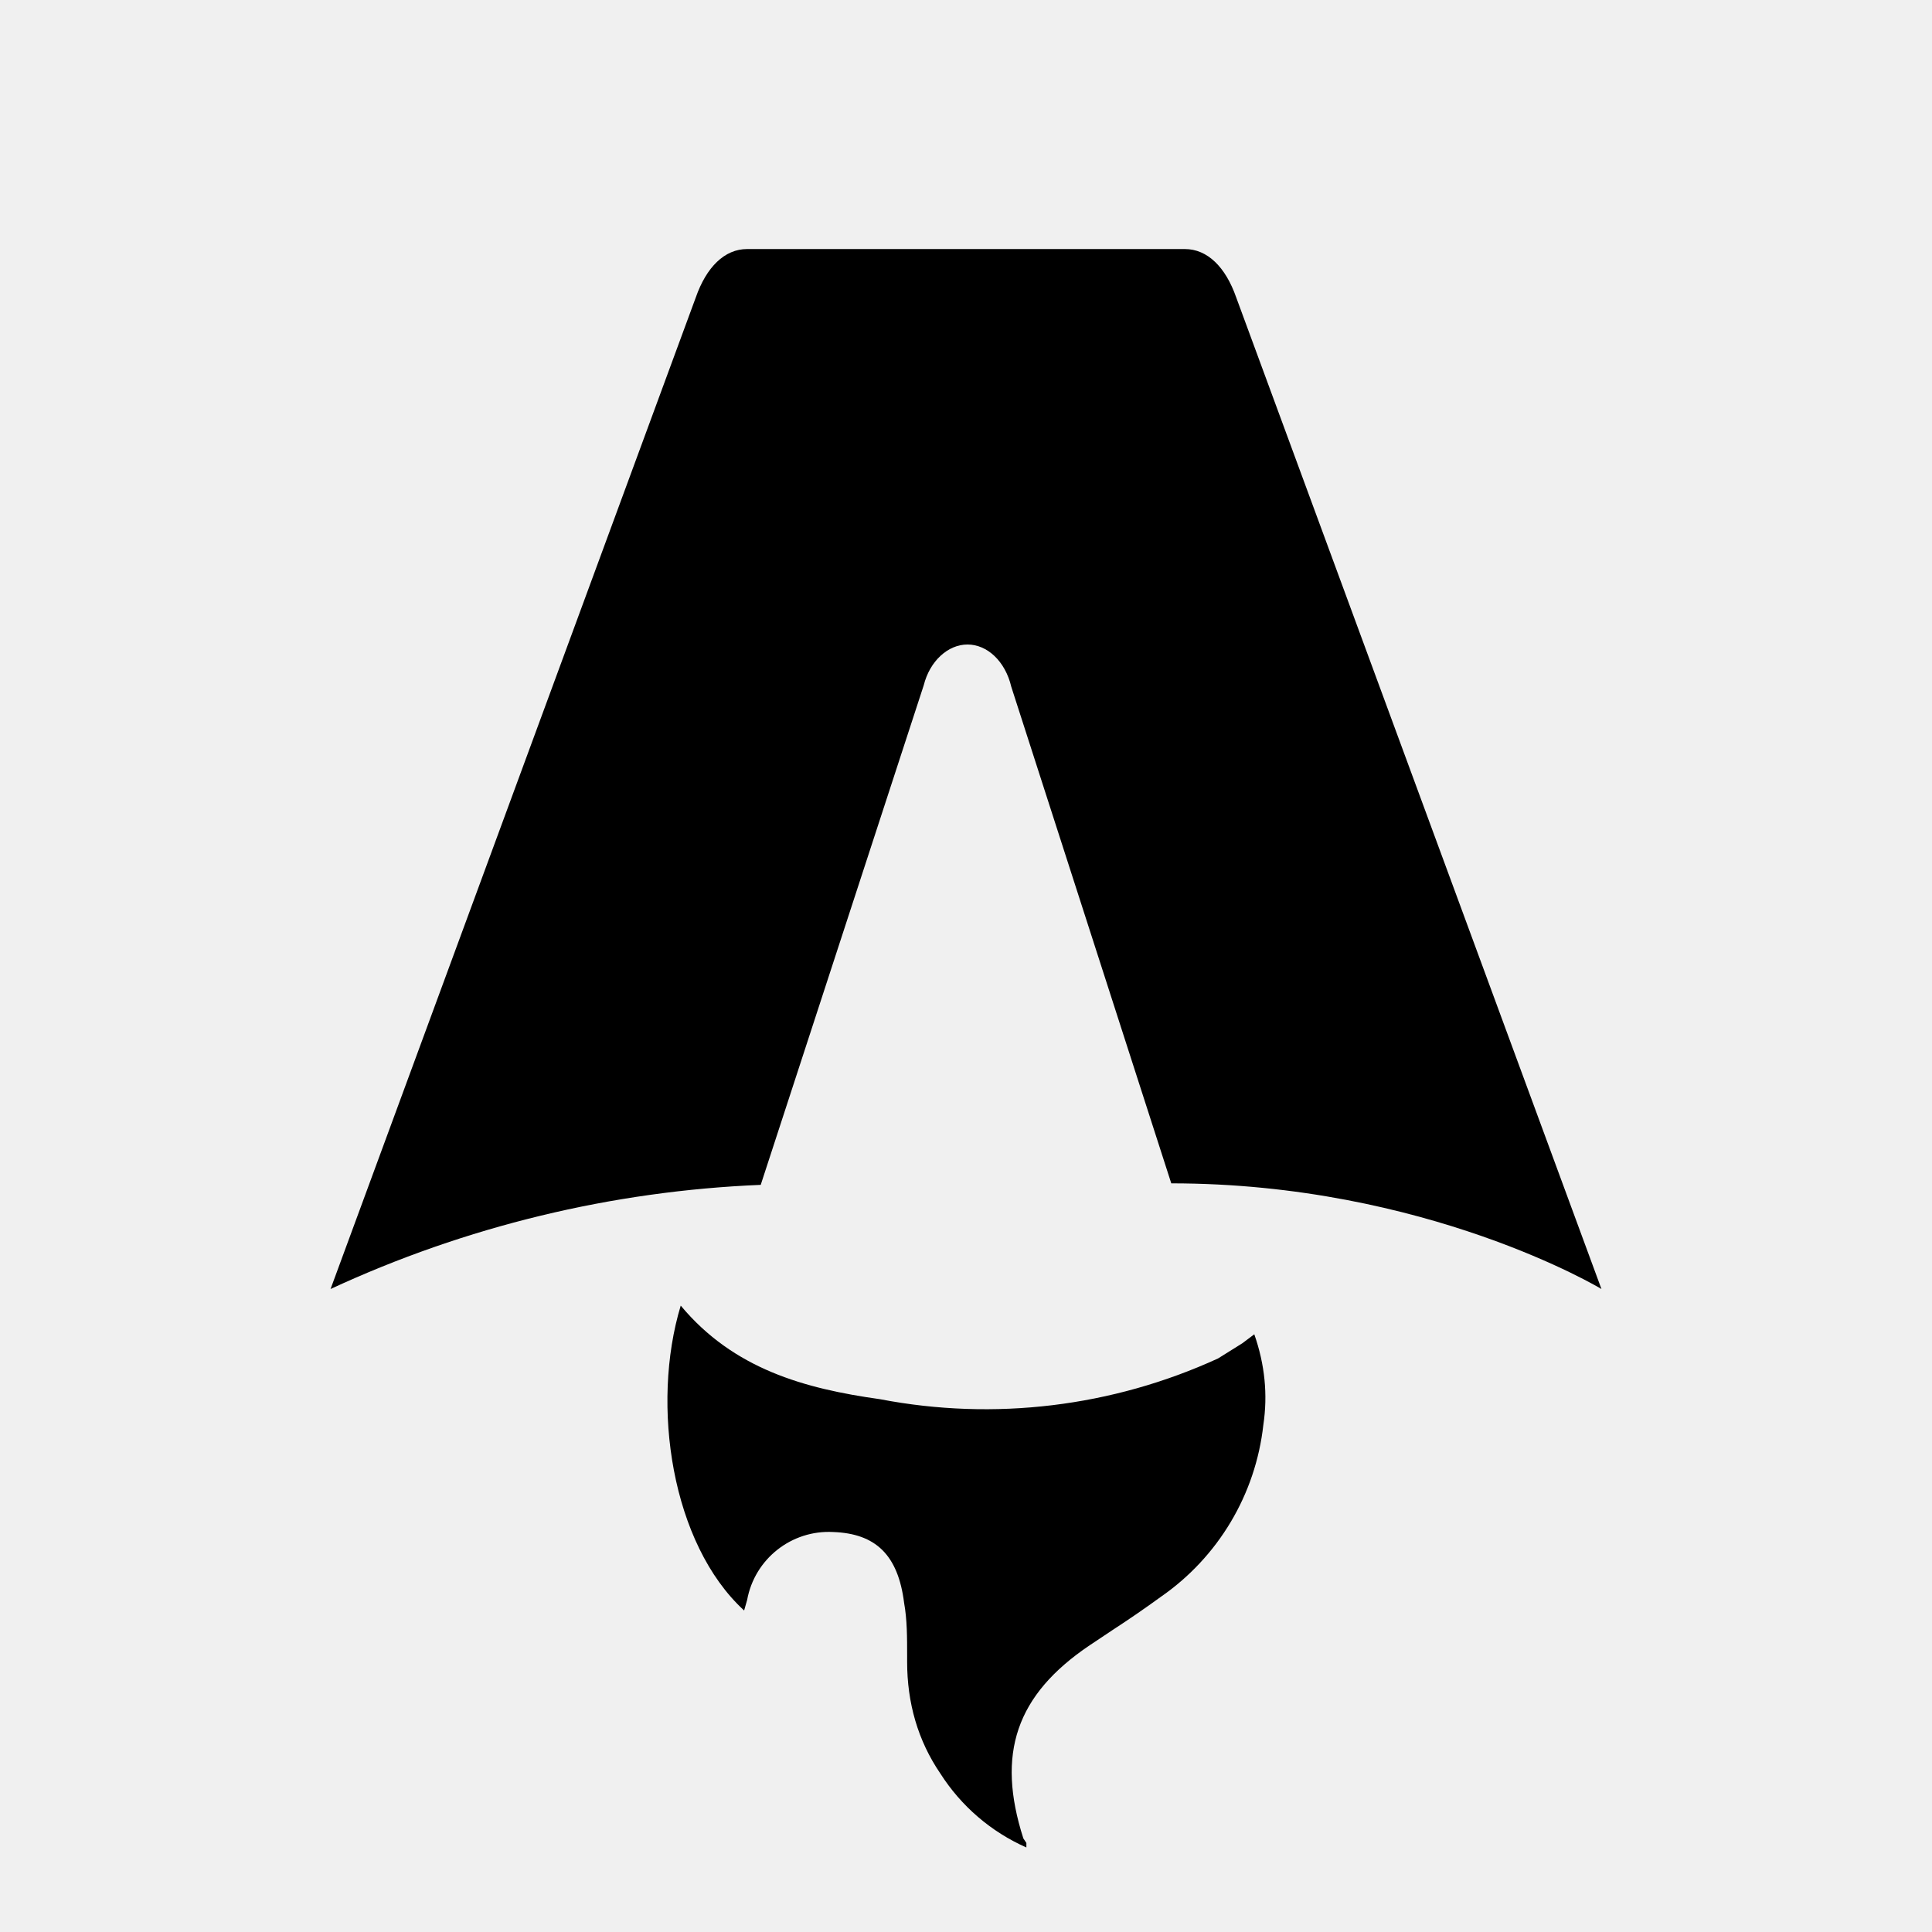
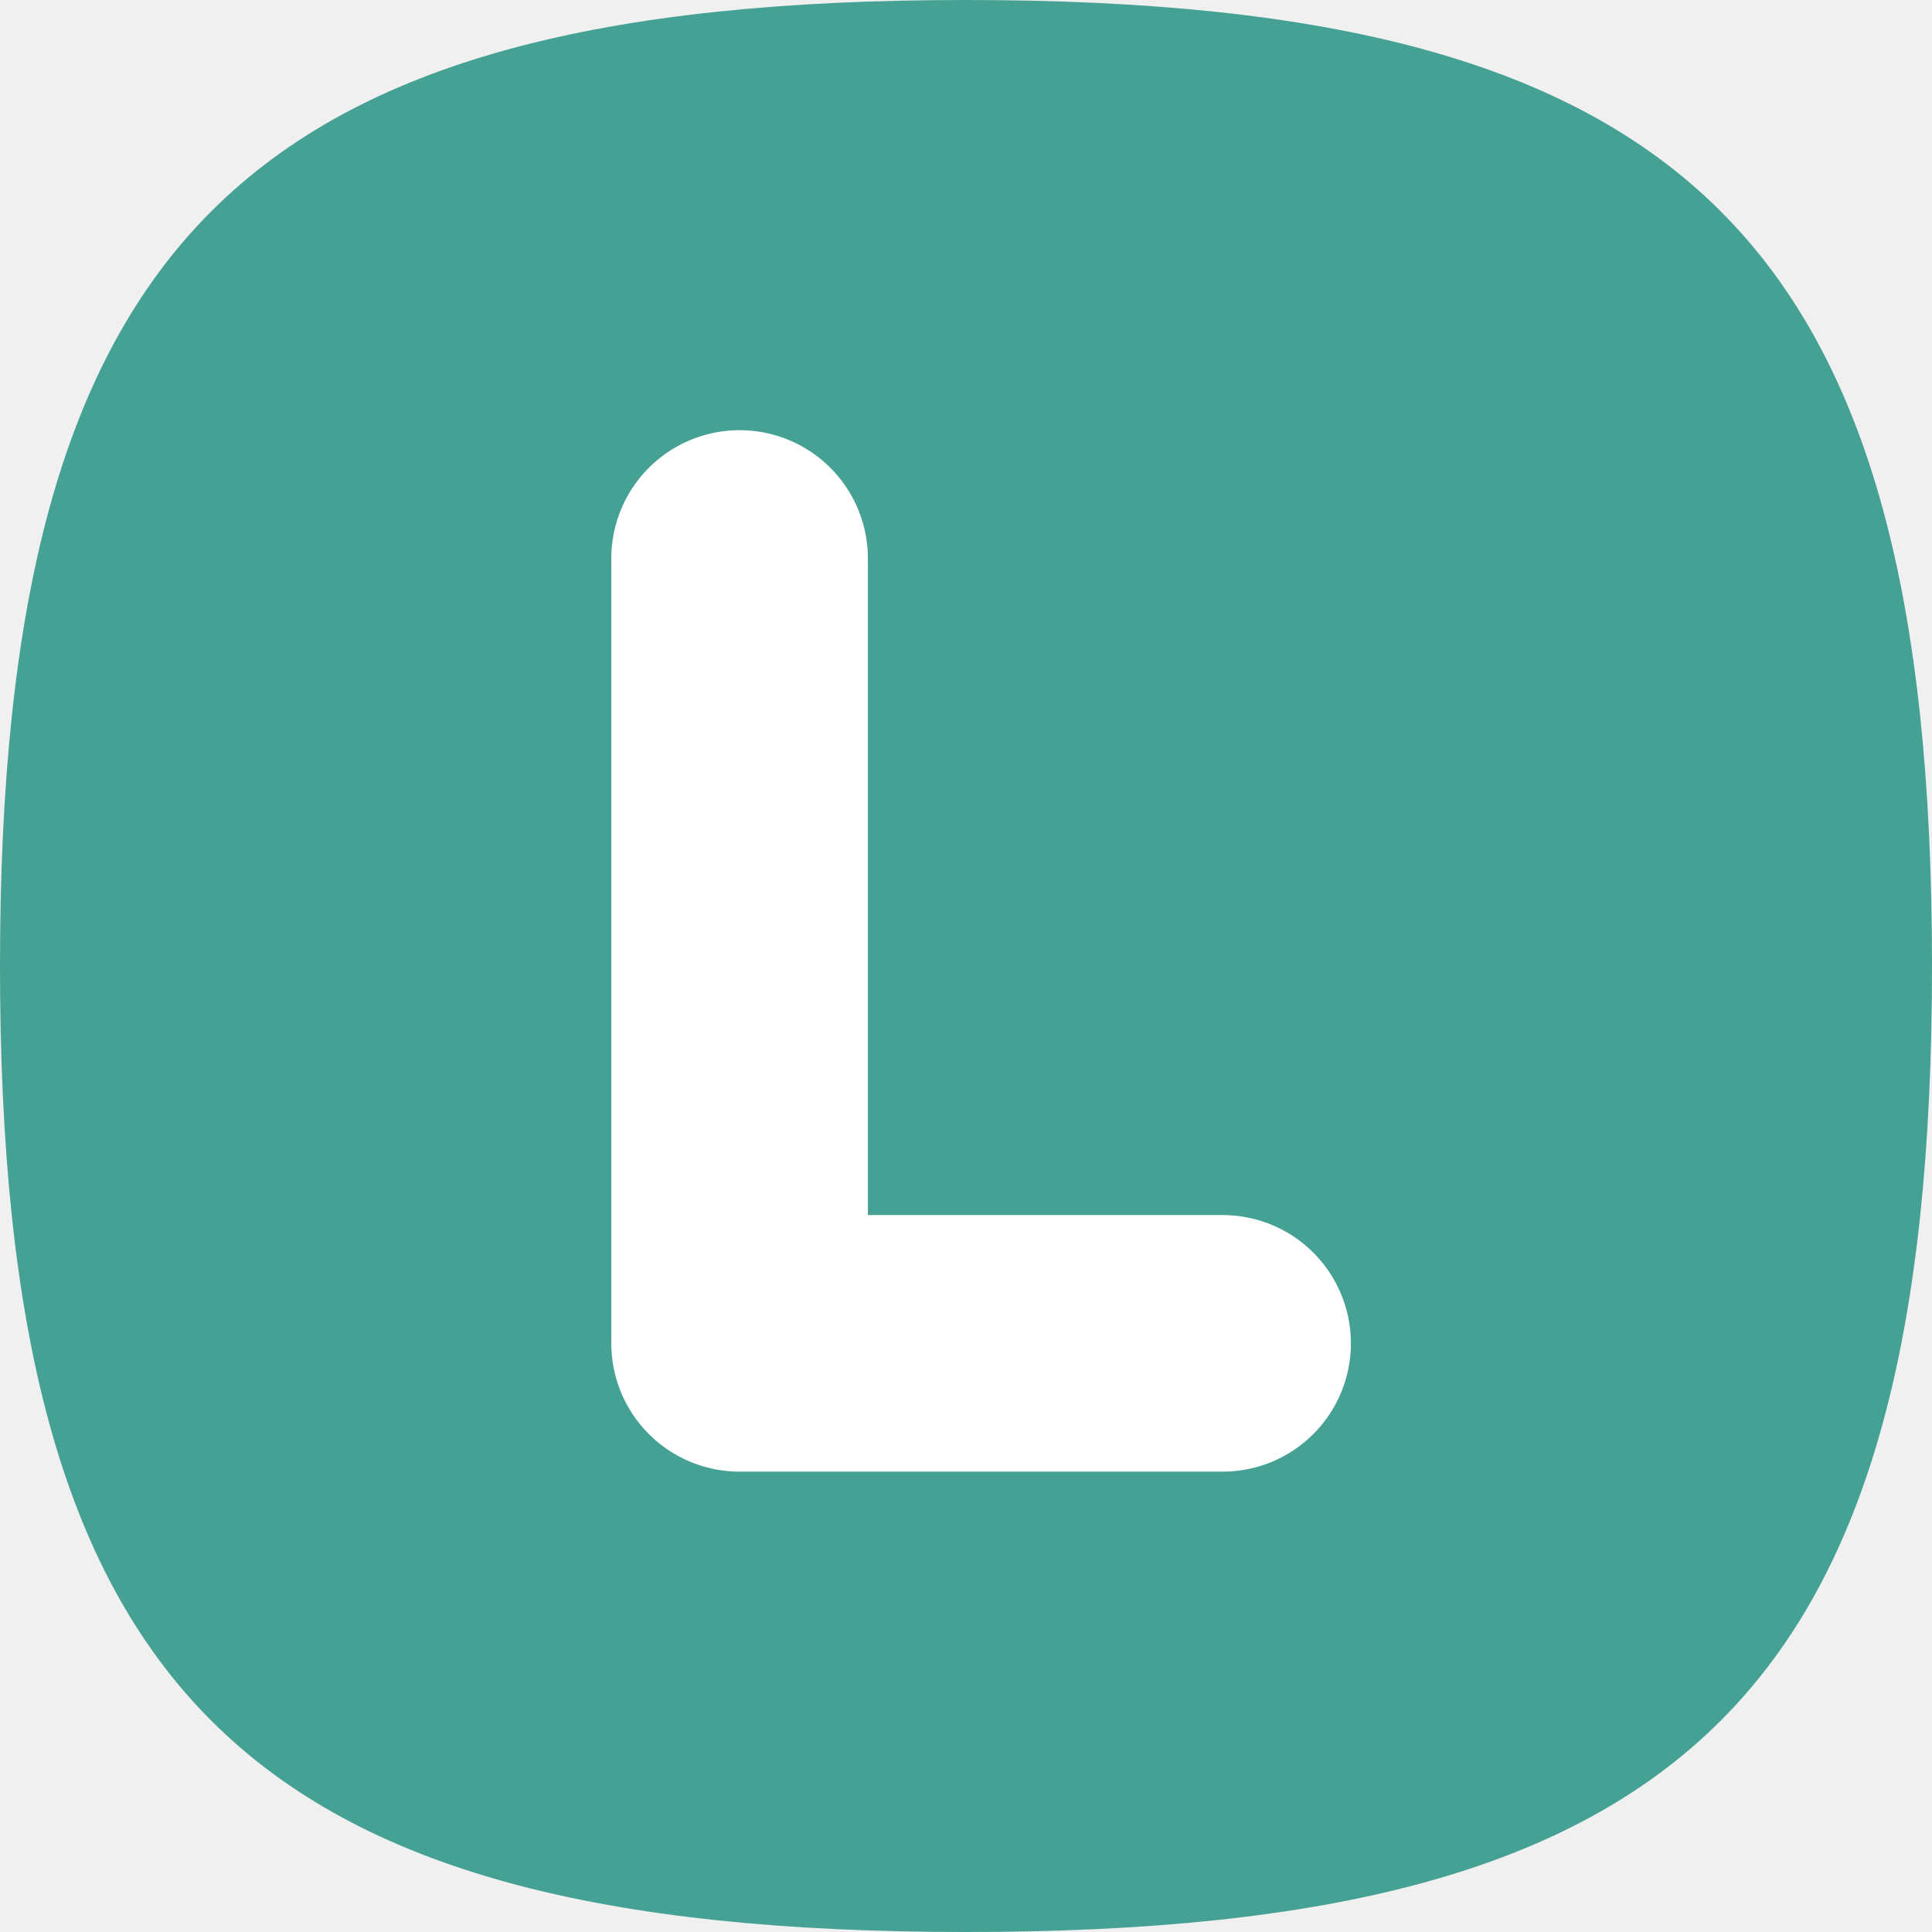
- <svg xmlns="http://www.w3.org/2000/svg" fill="none" viewBox="0 0 128 128">
-   <path d="M50.4 78.5a75.1 75.1 0 0 0-28.5 6.9l24.2-65.7c.7-2 1.9-3.2 3.4-3.2h29c1.5 0 2.7 1.2 3.4 3.2l24.2 65.7s-11.6-7-28.5-7L67 45.5c-.4-1.7-1.6-2.8-2.9-2.8-1.3 0-2.5 1.1-2.9 2.7L50.4 78.5Zm-1.1 28.2Zm-4.2-20.2c-2 6.6-.6 15.8 4.2 20.2a17.5 17.5 0 0 1 .2-.7 5.5 5.5 0 0 1 5.7-4.5c2.8.1 4.3 1.5 4.7 4.7.2 1.1.2 2.3.2 3.5v.4c0 2.7.7 5.2 2.2 7.4a13 13 0 0 0 5.7 4.9v-.3l-.2-.3c-1.8-5.6-.5-9.5 4.4-12.8l1.5-1a73 73 0 0 0 3.2-2.2 16 16 0 0 0 6.8-11.4c.3-2 .1-4-.6-6l-.8.6-1.6 1a37 37 0 0 1-22.4 2.7c-5-.7-9.7-2-13.2-6.2Z" />
-   <style>
-         path { fill: #000; }
-         @media (prefers-color-scheme: dark) {
-             path { fill: #FFF; }
-         }
-     </style>
+ <svg xmlns="http://www.w3.org/2000/svg" viewBox="0 0 128 128">
+   <path fill="#44A194" d="M64 0C112 0 128 16 128 64S112 128 64 128 0 112 0 64 16 0 64 0Z" />
+   <path fill="none" stroke="#FFFFFF" stroke-width="17" stroke-linecap="round" stroke-linejoin="round" d="M49 37V89H81" />
</svg>
